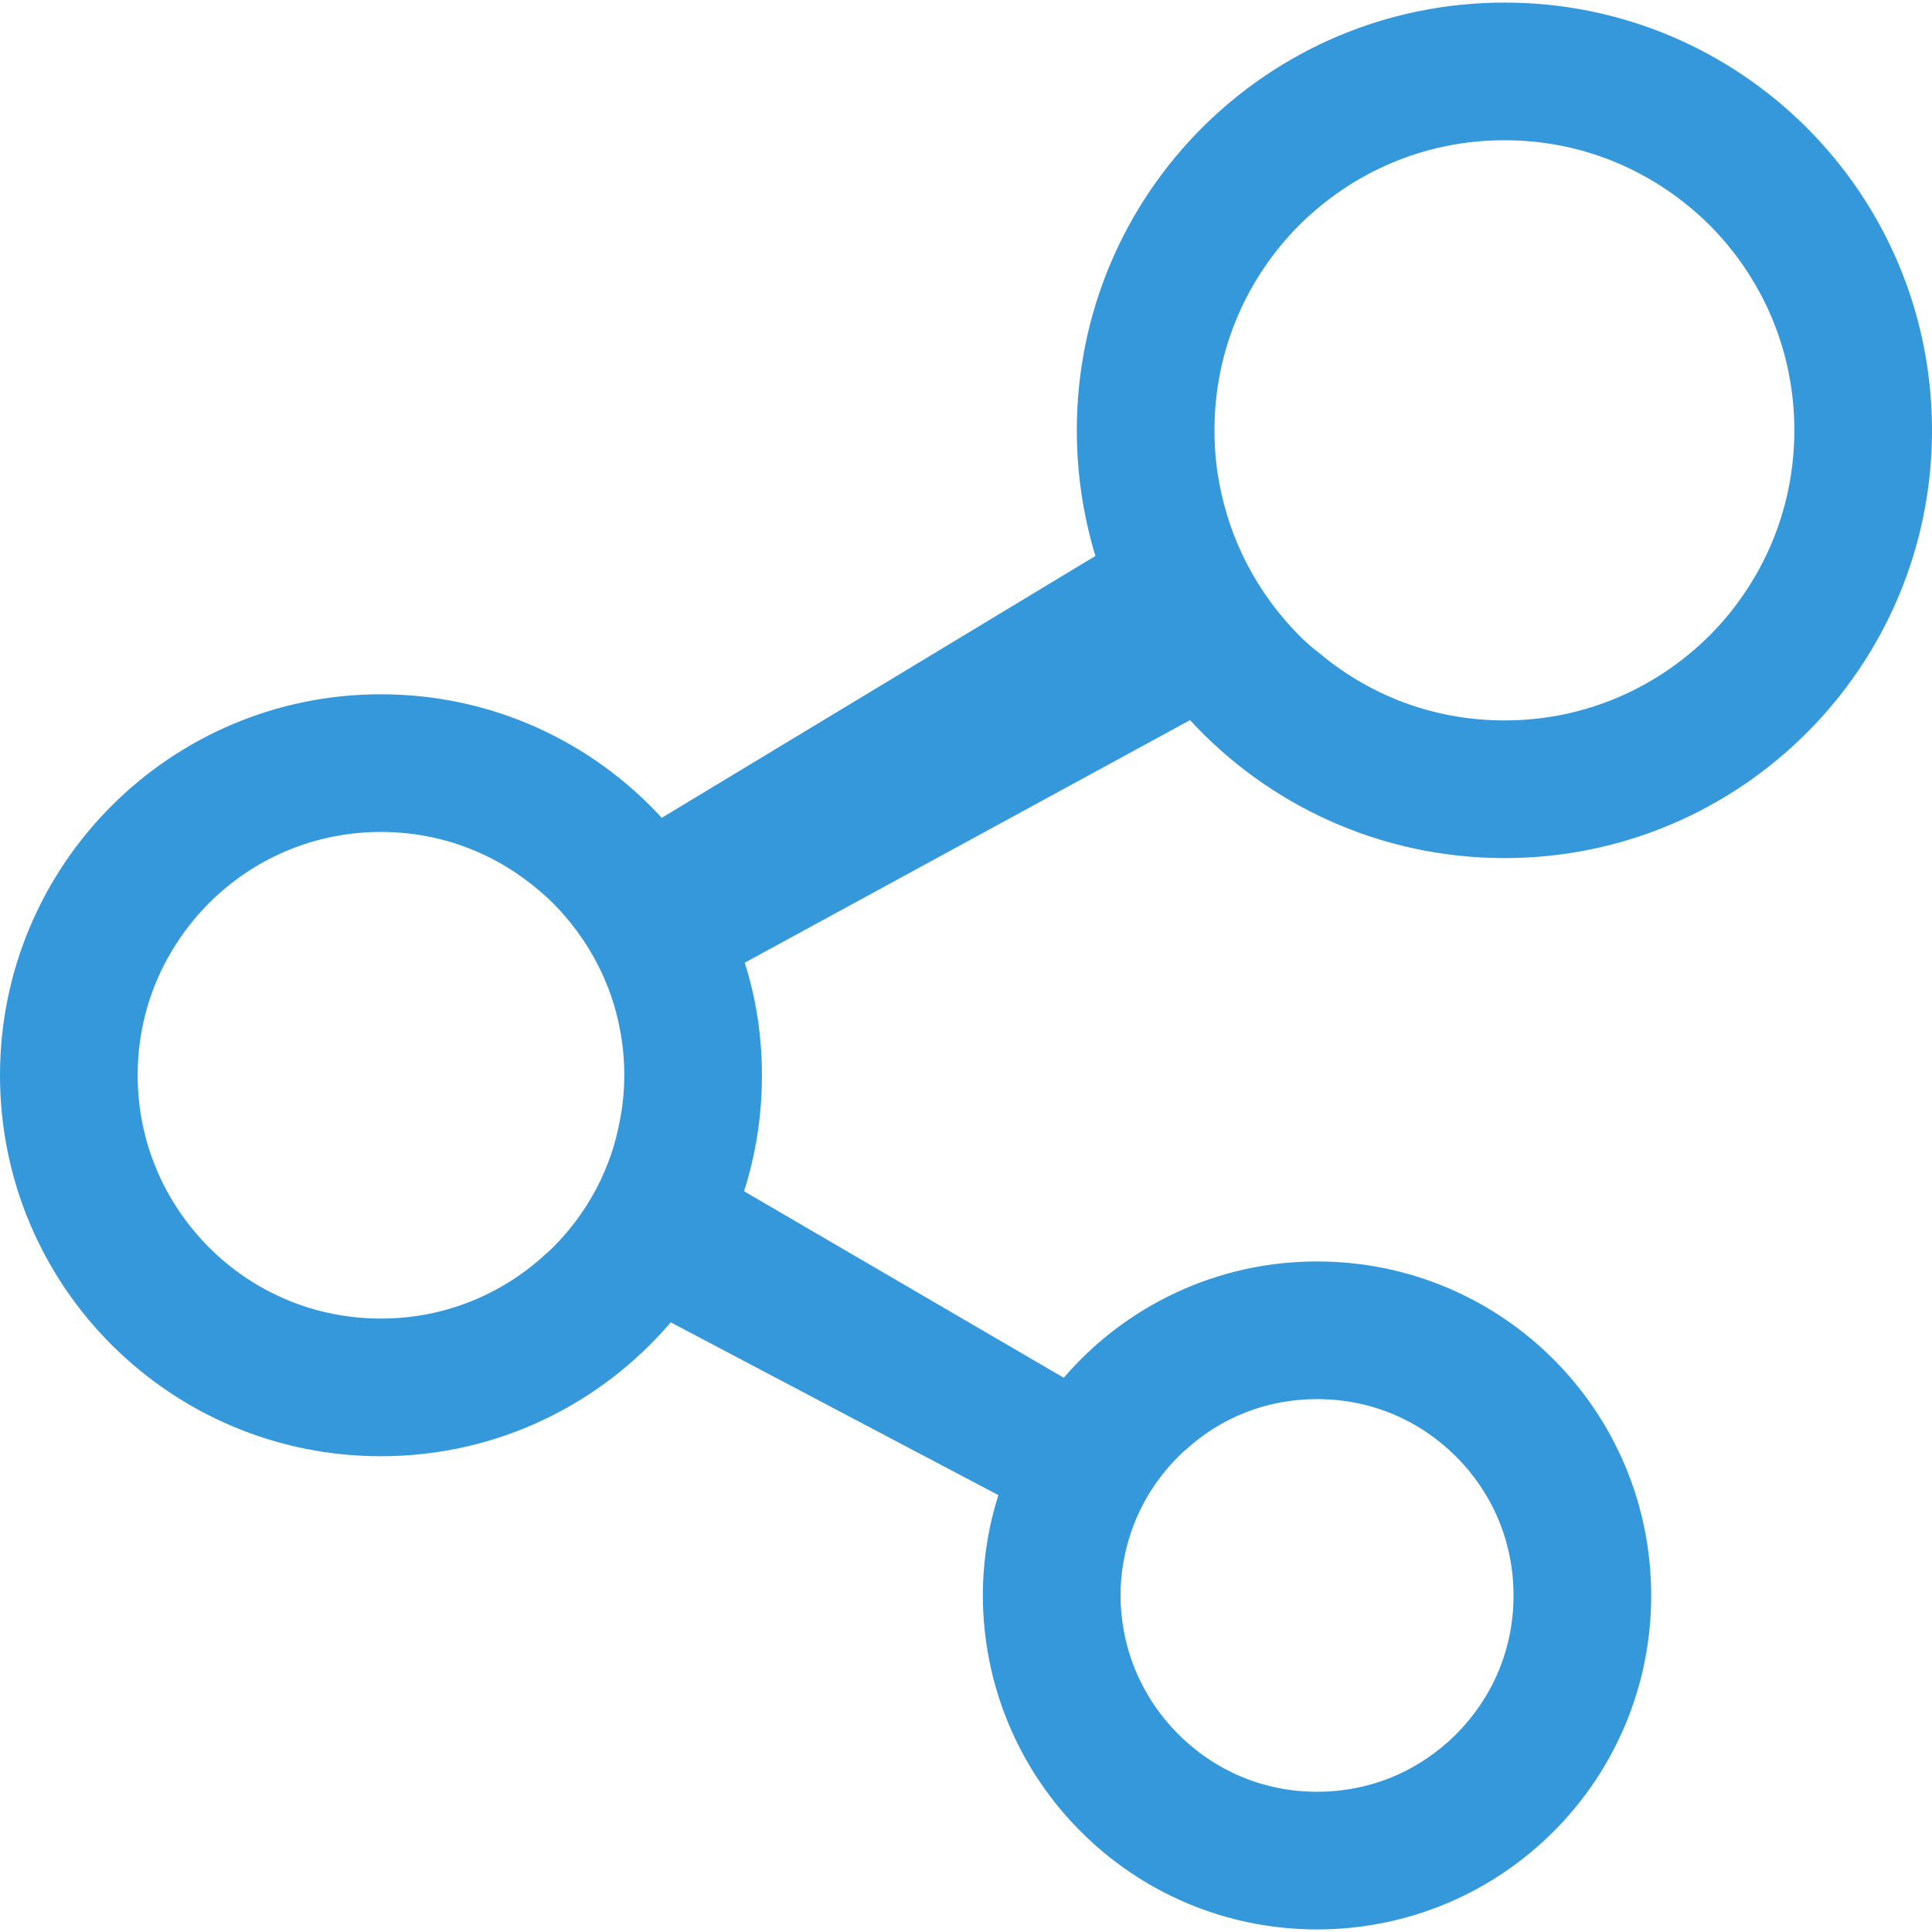
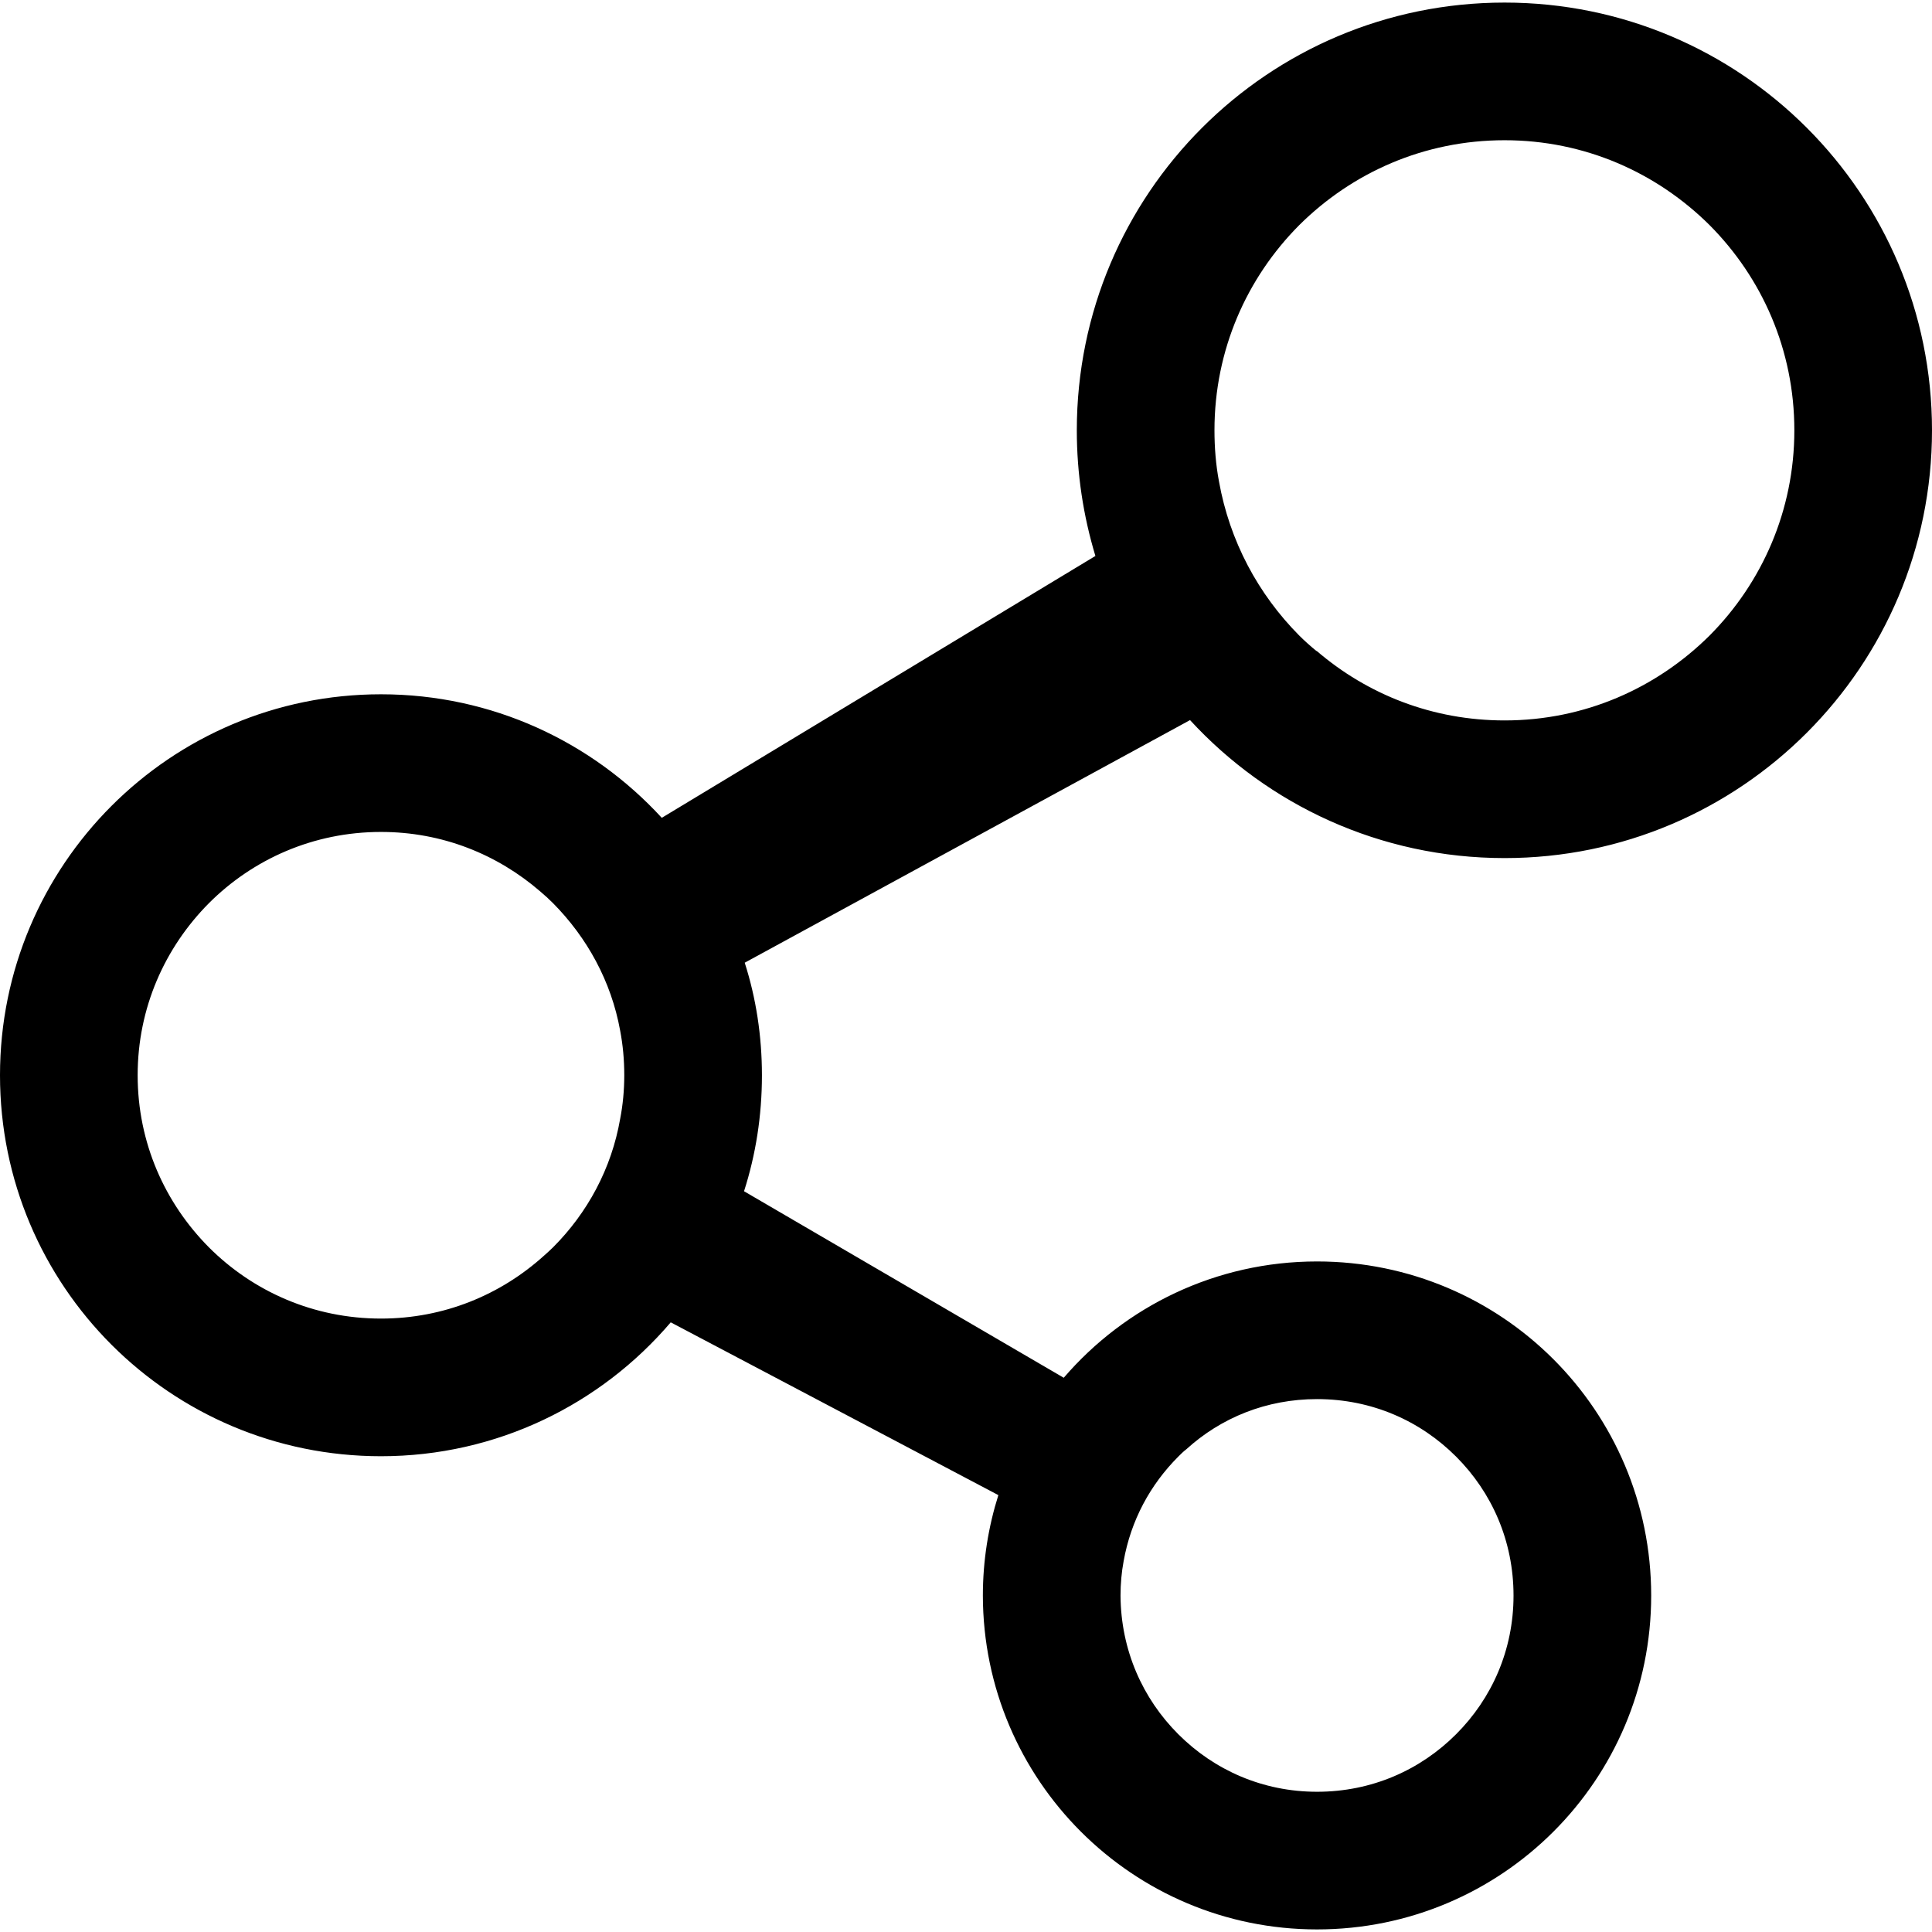
<svg xmlns="http://www.w3.org/2000/svg" version="1.1" id="_x32_" x="0px" y="0px" viewBox="0 0 512 512" style="width: 16px; height: 16px; opacity: 1;" xml:space="preserve">
  <style type="text/css">
- 	.st0{fill:#3498db;}
+ 	.st0{fill:#000000;}
</style>
  <g>
-     <path class="st0" d="M398.73,227.402c62.563,0,113.27-50.793,113.27-113.359c0-62.656-50.707-113.36-113.27-113.36   c-62.656,0-113.364,50.704-113.364,113.36c0,11.587,1.733,22.711,4.926,33.292l-114.914,69.397   c-18.512-20.154-44.959-32.739-74.417-32.739C45.146,183.993,0,229.228,0,284.954c0,55.816,45.146,100.962,100.962,100.962   c30.736,0,58.278-13.778,76.79-35.482l86.824,45.787c-2.646,8.39-4.106,17.323-4.106,26.63   c0.093,48.878,39.673,88.466,88.555,88.466c48.976,0,88.556-39.588,88.556-88.466c0-48.976-39.58-88.554-88.556-88.554   c-26.812,0-50.886,11.942-67.122,30.825l-84.726-49.431c3.104-9.672,4.742-19.976,4.742-30.736c0-10.393-1.55-20.43-4.56-29.827   l118.013-64.294C335.985,213.268,365.715,227.402,398.73,227.402z M344.282,59.687c14.045-13.956,33.11-22.524,54.448-22.524   c21.251,0,40.31,8.567,54.356,22.524c13.862,13.956,22.434,33.016,22.434,54.356c0,21.25-8.572,40.399-22.434,54.354   c-14.046,13.956-33.105,22.525-54.356,22.525c-19.059,0-36.298-6.84-49.794-18.419h-0.094c-1.55-1.273-3.099-2.645-4.56-4.106   c-10.852-10.946-18.422-24.991-21.246-40.852c-0.824-4.382-1.189-8.942-1.189-13.502C321.846,92.703,330.419,73.644,344.282,59.687   z M164.343,296.532c-2.28,13.138-8.661,24.902-17.781,34.022c-0.731,0.73-1.55,1.461-2.373,2.192   c-11.49,10.393-26.536,16.69-43.227,16.69c-17.874,0-33.928-7.205-45.6-18.881c-11.676-11.765-18.881-27.725-18.881-45.6   c0-17.874,7.205-33.834,18.881-45.6c11.672-11.676,27.726-18.881,45.6-18.881c16.232,0,30.825,5.932,42.225,15.782   c1.185,0.997,2.28,2.004,3.376,3.099c9.027,9.12,15.413,20.698,17.781,33.746c0.73,3.83,1.095,7.748,1.095,11.854   C165.438,288.873,165.074,292.801,164.343,296.532z M297.773,413.73c1.915-10.767,7.022-20.253,14.499-27.725   c0.638-0.641,1.367-1.372,2.098-1.915c9.21-8.39,21.251-13.314,34.654-13.314c14.504,0,27.36,5.745,36.846,15.23   c9.485,9.485,15.23,22.346,15.23,36.845c0,14.411-5.745,27.272-15.23,36.748c-9.486,9.486-22.342,15.238-36.846,15.238   c-14.406,0-27.266-5.753-36.752-15.238c-9.485-9.476-15.23-22.337-15.322-36.748C296.95,419.751,297.225,416.643,297.773,413.73z" style="fill: rgb(52, 152, 219);" />
+     <path class="st0" d="M398.73,227.402c62.563,0,113.27-50.793,113.27-113.359c0-62.656-50.707-113.36-113.27-113.36   c-62.656,0-113.364,50.704-113.364,113.36c0,11.587,1.733,22.711,4.926,33.292l-114.914,69.397   c-18.512-20.154-44.959-32.739-74.417-32.739C45.146,183.993,0,229.228,0,284.954c0,55.816,45.146,100.962,100.962,100.962   c30.736,0,58.278-13.778,76.79-35.482l86.824,45.787c-2.646,8.39-4.106,17.323-4.106,26.63   c0.093,48.878,39.673,88.466,88.555,88.466c48.976,0,88.556-39.588,88.556-88.466c0-48.976-39.58-88.554-88.556-88.554   c-26.812,0-50.886,11.942-67.122,30.825l-84.726-49.431c3.104-9.672,4.742-19.976,4.742-30.736c0-10.393-1.55-20.43-4.56-29.827   l118.013-64.294C335.985,213.268,365.715,227.402,398.73,227.402z M344.282,59.687c14.045-13.956,33.11-22.524,54.448-22.524   c21.251,0,40.31,8.567,54.356,22.524c13.862,13.956,22.434,33.016,22.434,54.356c0,21.25-8.572,40.399-22.434,54.354   c-14.046,13.956-33.105,22.525-54.356,22.525c-19.059,0-36.298-6.84-49.794-18.419h-0.094c-1.55-1.273-3.099-2.645-4.56-4.106   c-10.852-10.946-18.422-24.991-21.246-40.852c-0.824-4.382-1.189-8.942-1.189-13.502C321.846,92.703,330.419,73.644,344.282,59.687   z M164.343,296.532c-2.28,13.138-8.661,24.902-17.781,34.022c-0.731,0.73-1.55,1.461-2.373,2.192   c-11.49,10.393-26.536,16.69-43.227,16.69c-17.874,0-33.928-7.205-45.6-18.881c-11.676-11.765-18.881-27.725-18.881-45.6   c0-17.874,7.205-33.834,18.881-45.6c11.672-11.676,27.726-18.881,45.6-18.881c16.232,0,30.825,5.932,42.225,15.782   c1.185,0.997,2.28,2.004,3.376,3.099c9.027,9.12,15.413,20.698,17.781,33.746c0.73,3.83,1.095,7.748,1.095,11.854   C165.438,288.873,165.074,292.801,164.343,296.532z M297.773,413.73c1.915-10.767,7.022-20.253,14.499-27.725   c0.638-0.641,1.367-1.372,2.098-1.915c9.21-8.39,21.251-13.314,34.654-13.314c14.504,0,27.36,5.745,36.846,15.23   c9.485,9.485,15.23,22.346,15.23,36.845c0,14.411-5.745,27.272-15.23,36.748c-9.486,9.486-22.342,15.238-36.846,15.238   c-14.406,0-27.266-5.753-36.752-15.238c-9.485-9.476-15.23-22.337-15.322-36.748C296.95,419.751,297.225,416.643,297.773,413.73z" style="fill: rgb(0, 0, 0);" />
  </g>
</svg>
